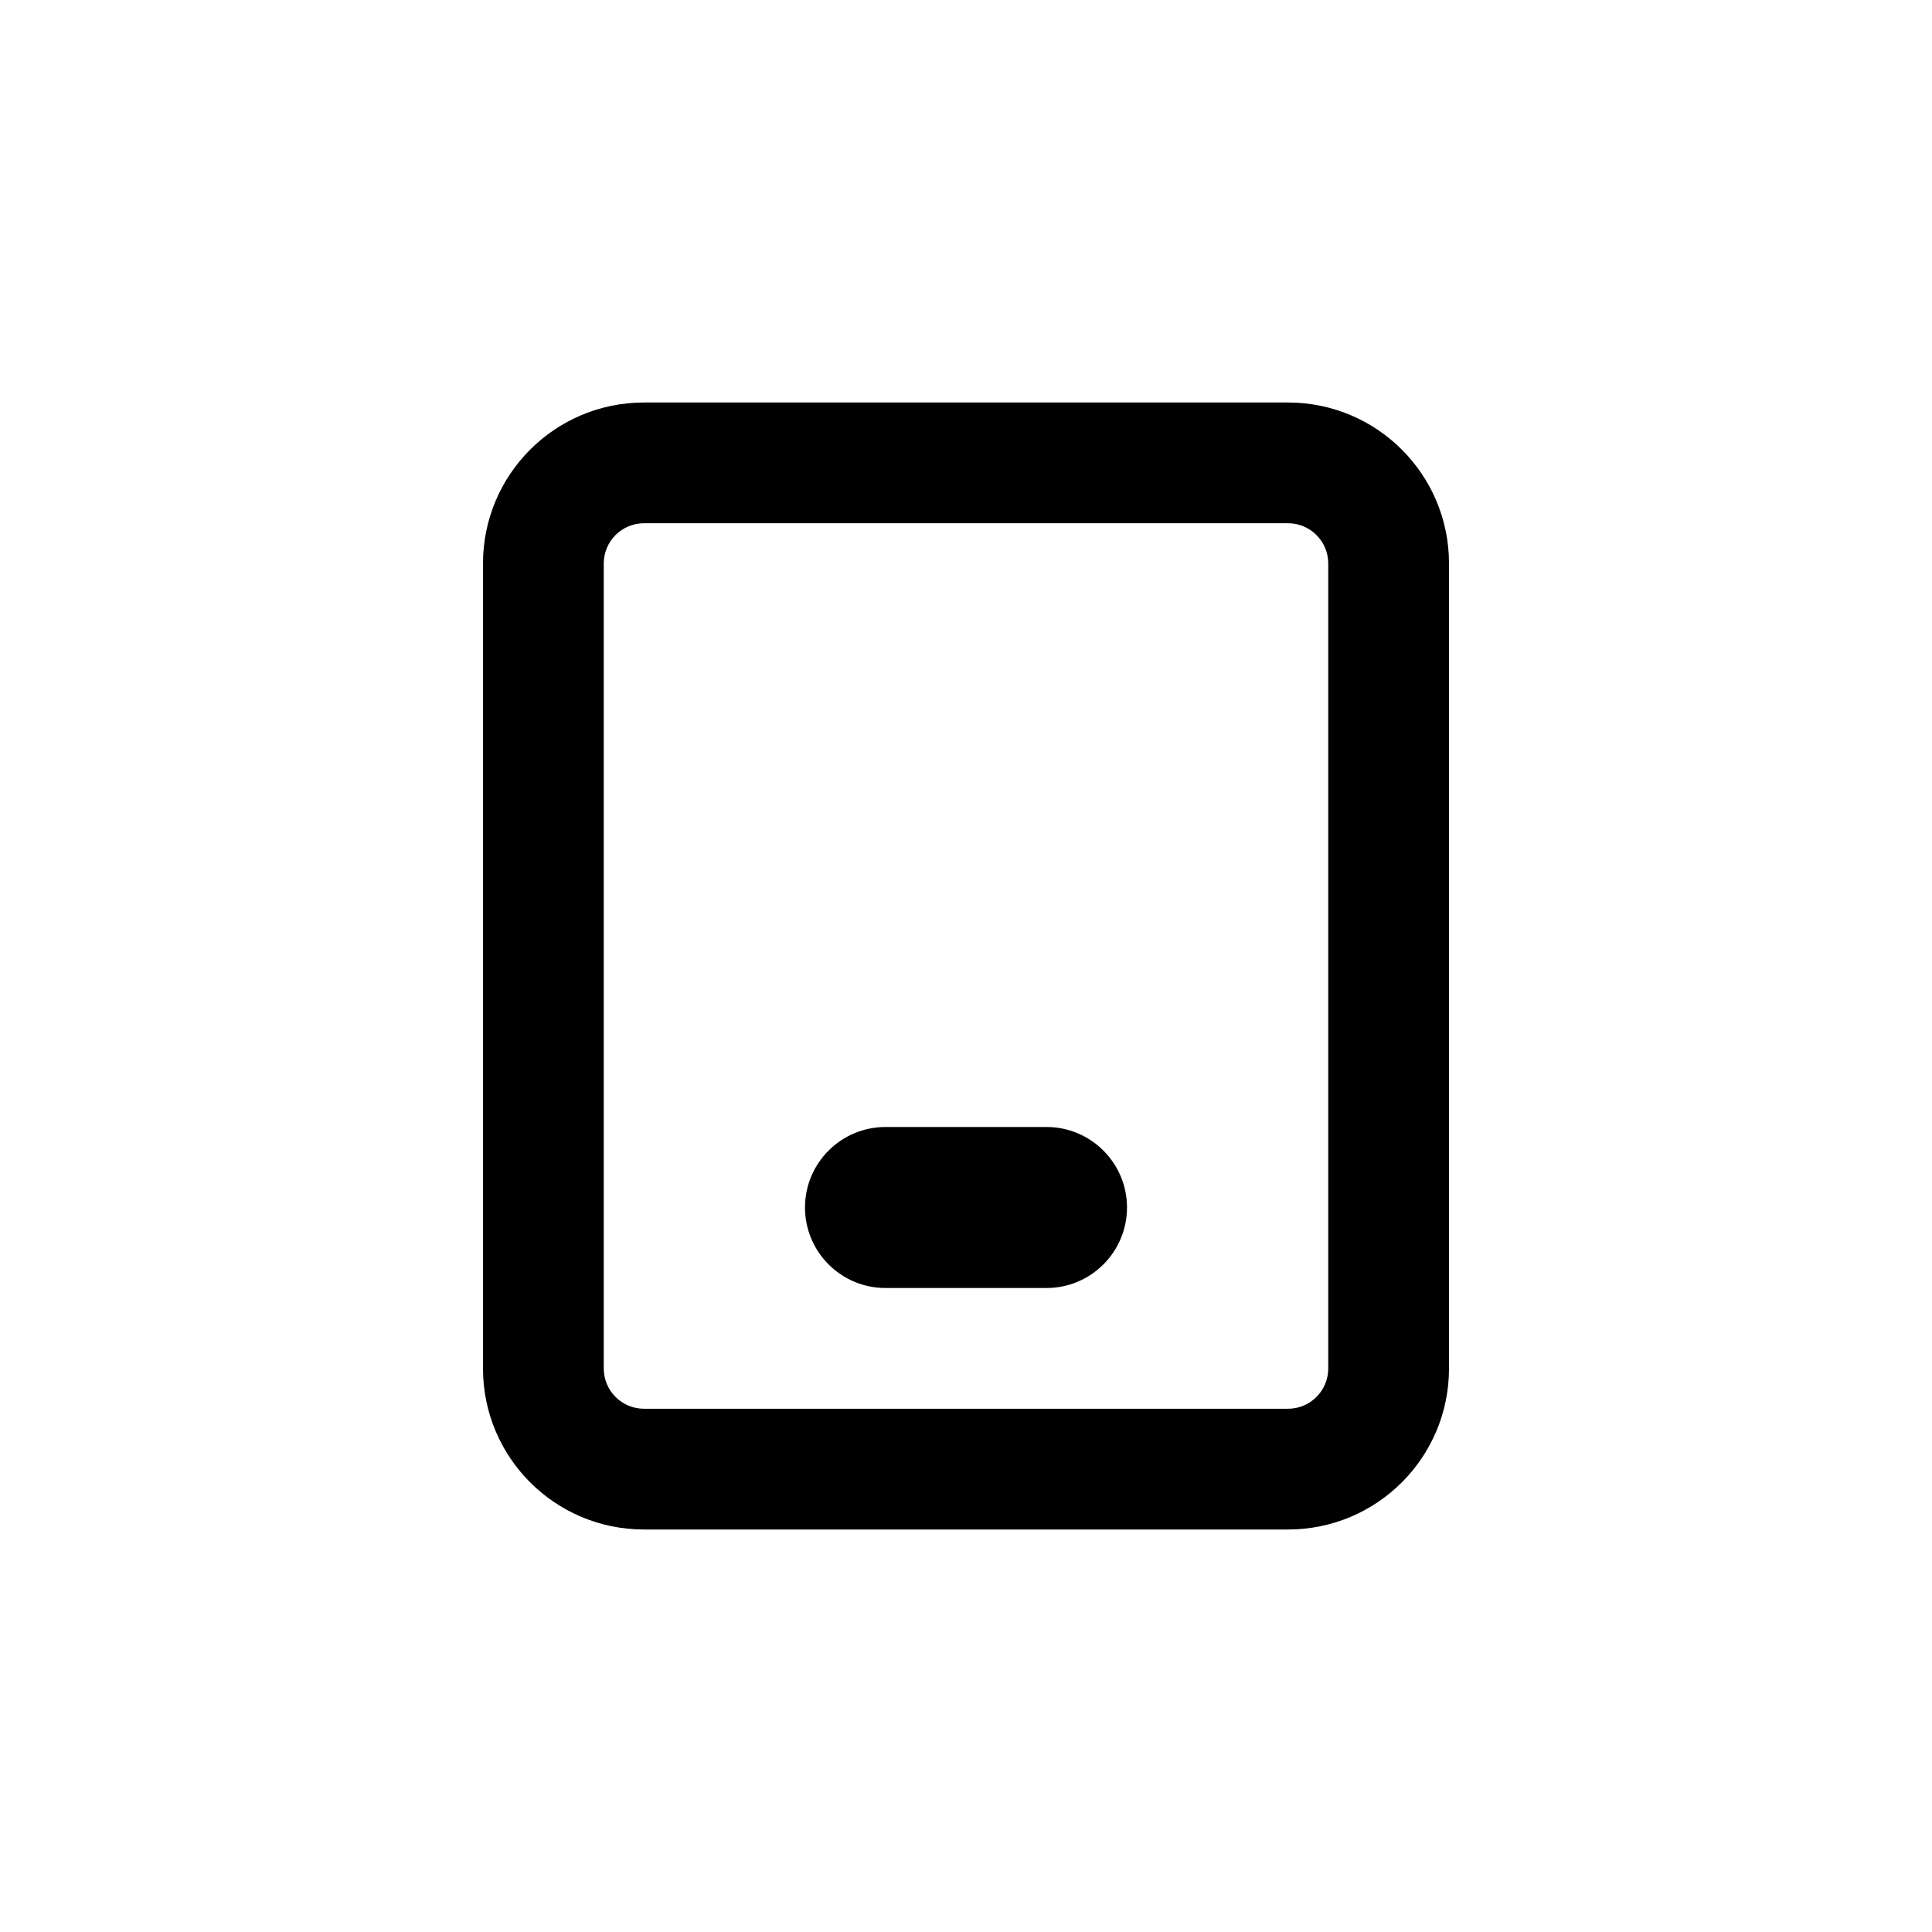
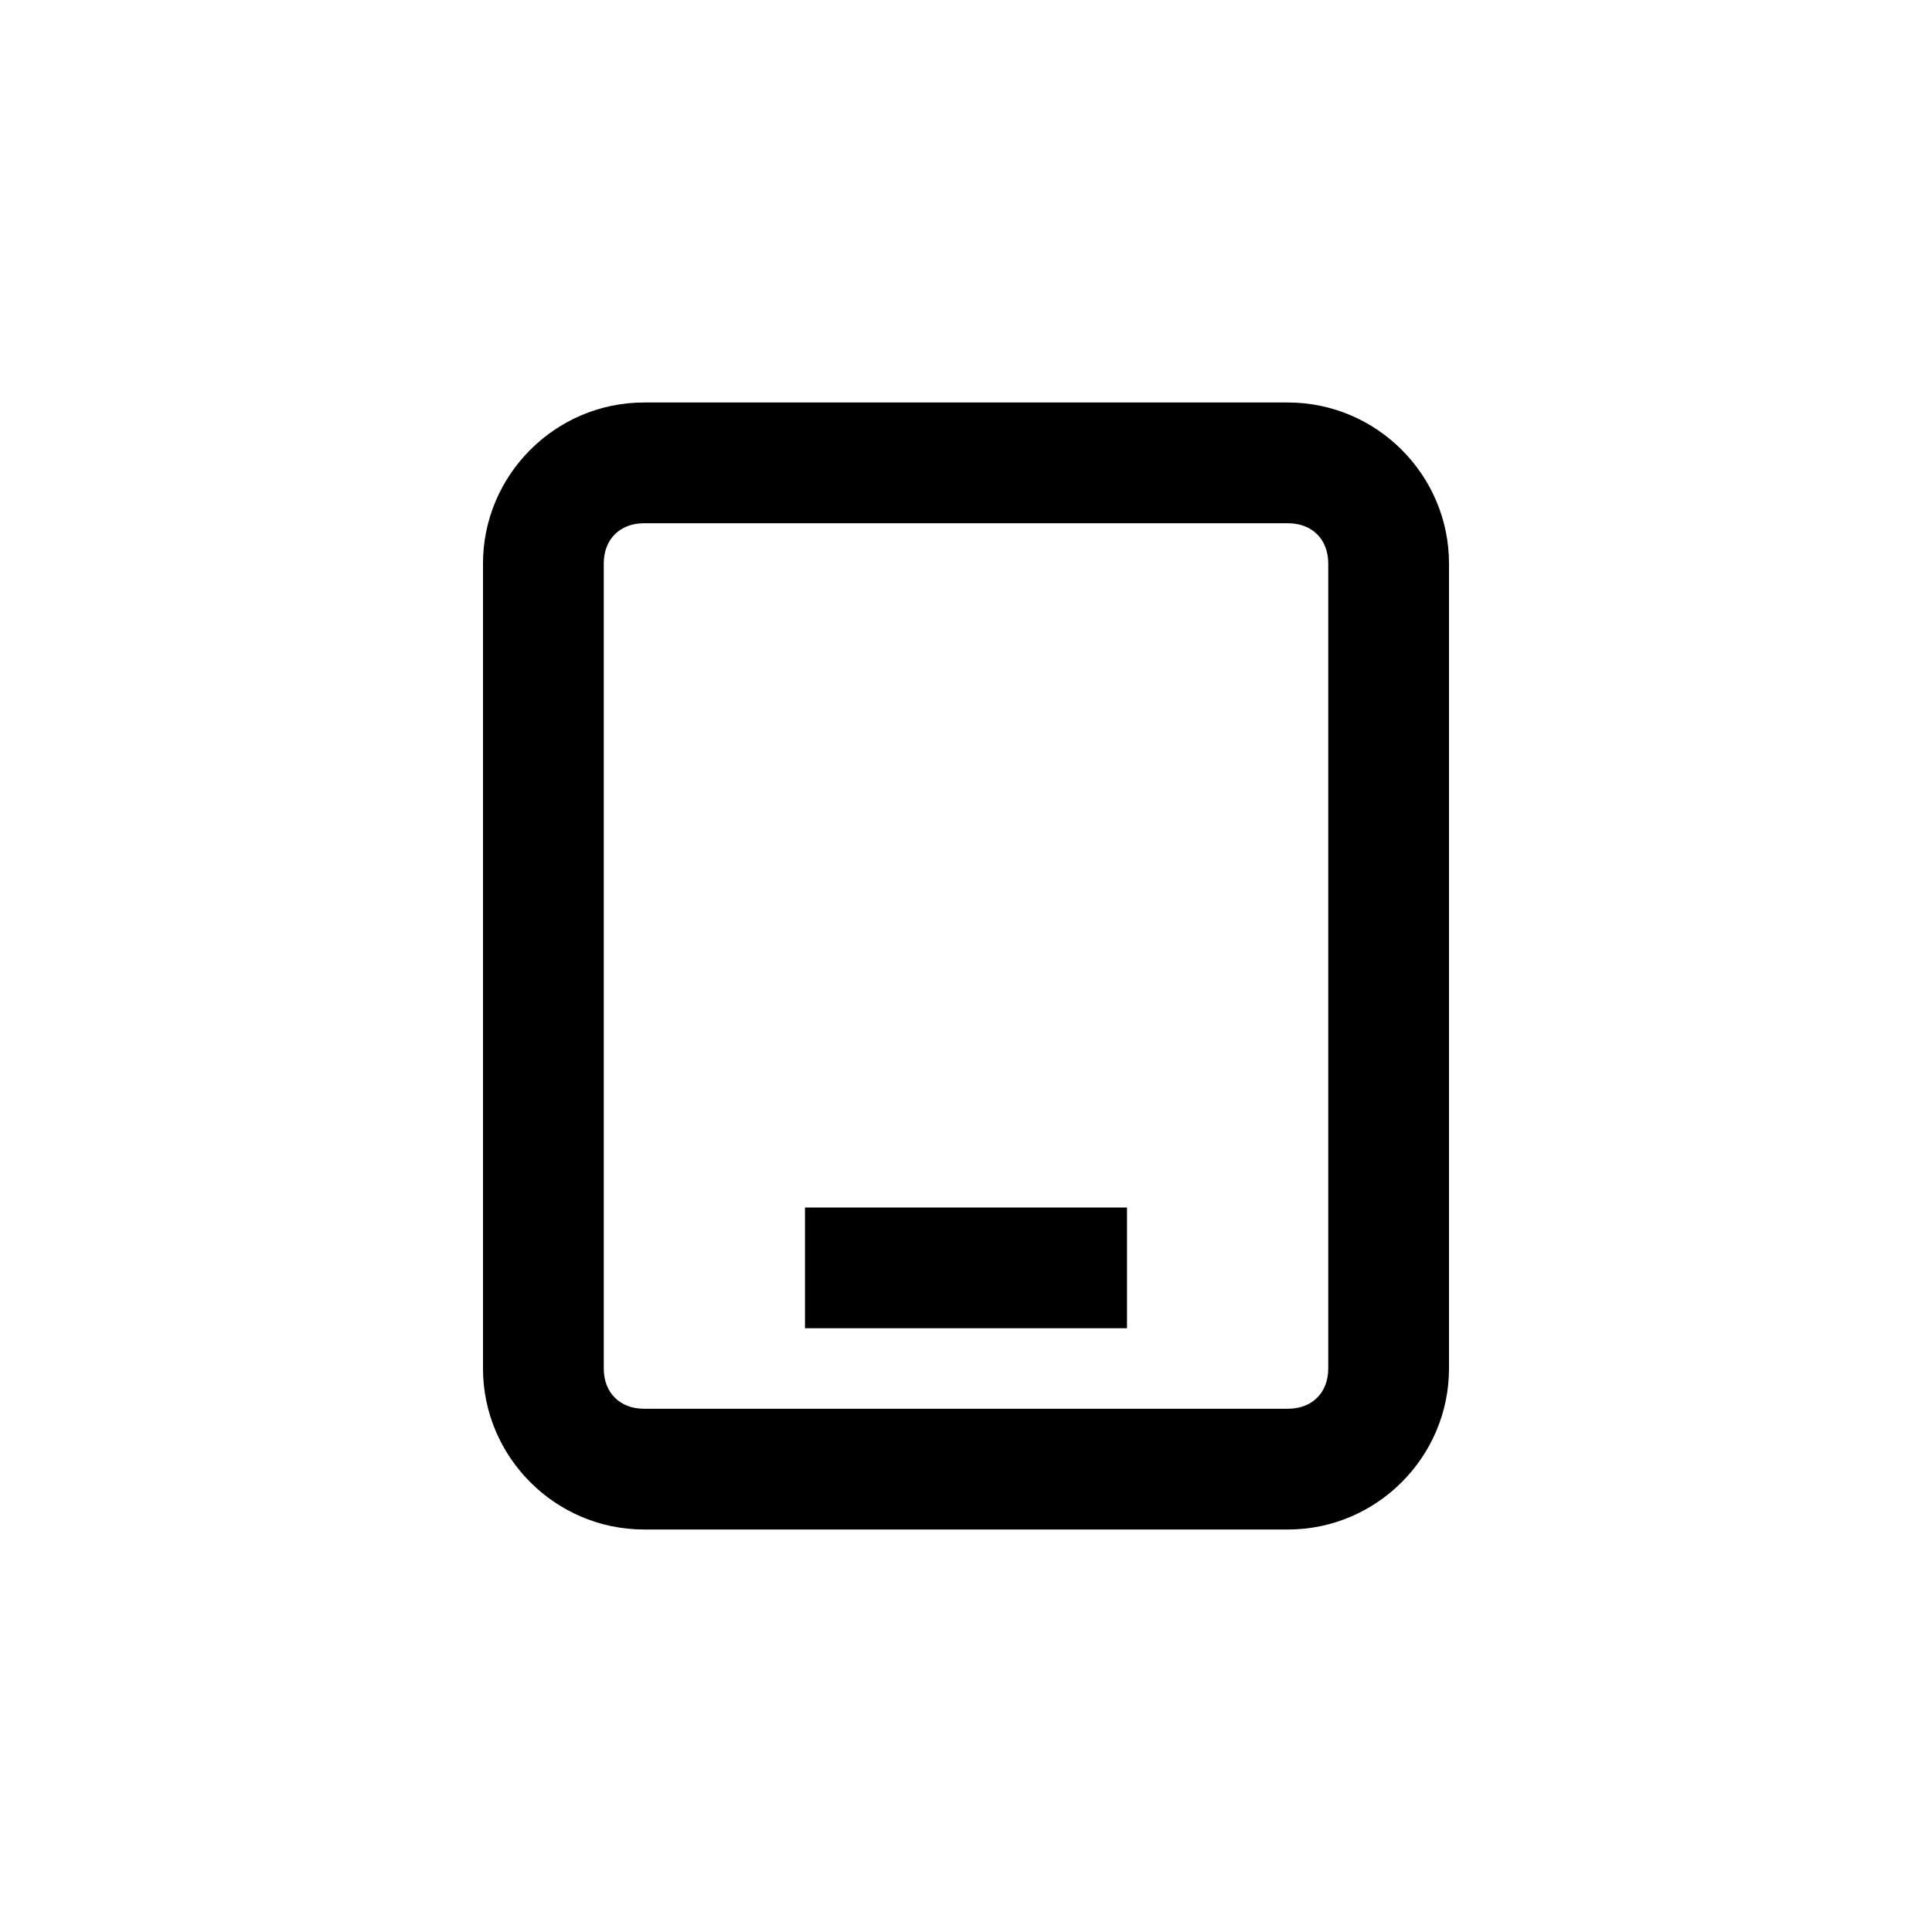
<svg xmlns="http://www.w3.org/2000/svg" width="24" height="24" viewBox="0 0 24 24">
-   <path d="M11 14C10.448 14 10 14.448 10 15C10 15.552 10.448 16 11 16H13C13.552 16 14 15.552 14 15C14 14.448 13.552 14 13 14H11Z" />
-   <path fill-rule="evenodd" clip-rule="evenodd" d="M6 7C6 5.895 6.895 5 8 5H16C17.105 5 18 5.895 18 7V17C18 18.105 17.105 19 16 19H8C6.895 19 6 18.105 6 17V7ZM8 6.5H16C16.276 6.5 16.5 6.724 16.5 7V17C16.5 17.276 16.276 17.5 16 17.5H8C7.724 17.5 7.5 17.276 7.5 17V7C7.5 6.724 7.724 6.5 8 6.5Z" />
+   <path d="M16 5H8C6.9 5 6 5.9 6 7V17C6 18.1 6.9 19 8 19H16C17.1 19 18 18.1 18 17V7C18 5.9 17.1 5 16 5ZM16.5 17C16.5 17.3 16.3 17.5 16 17.5H8C7.7 17.5 7.5 17.3 7.5 17V7C7.5 6.7 7.7 6.5 8 6.5H16C16.3 6.5 16.5 6.7 16.5 7V17ZM10 16.5H14V15H10V16.5Z" />
</svg>
